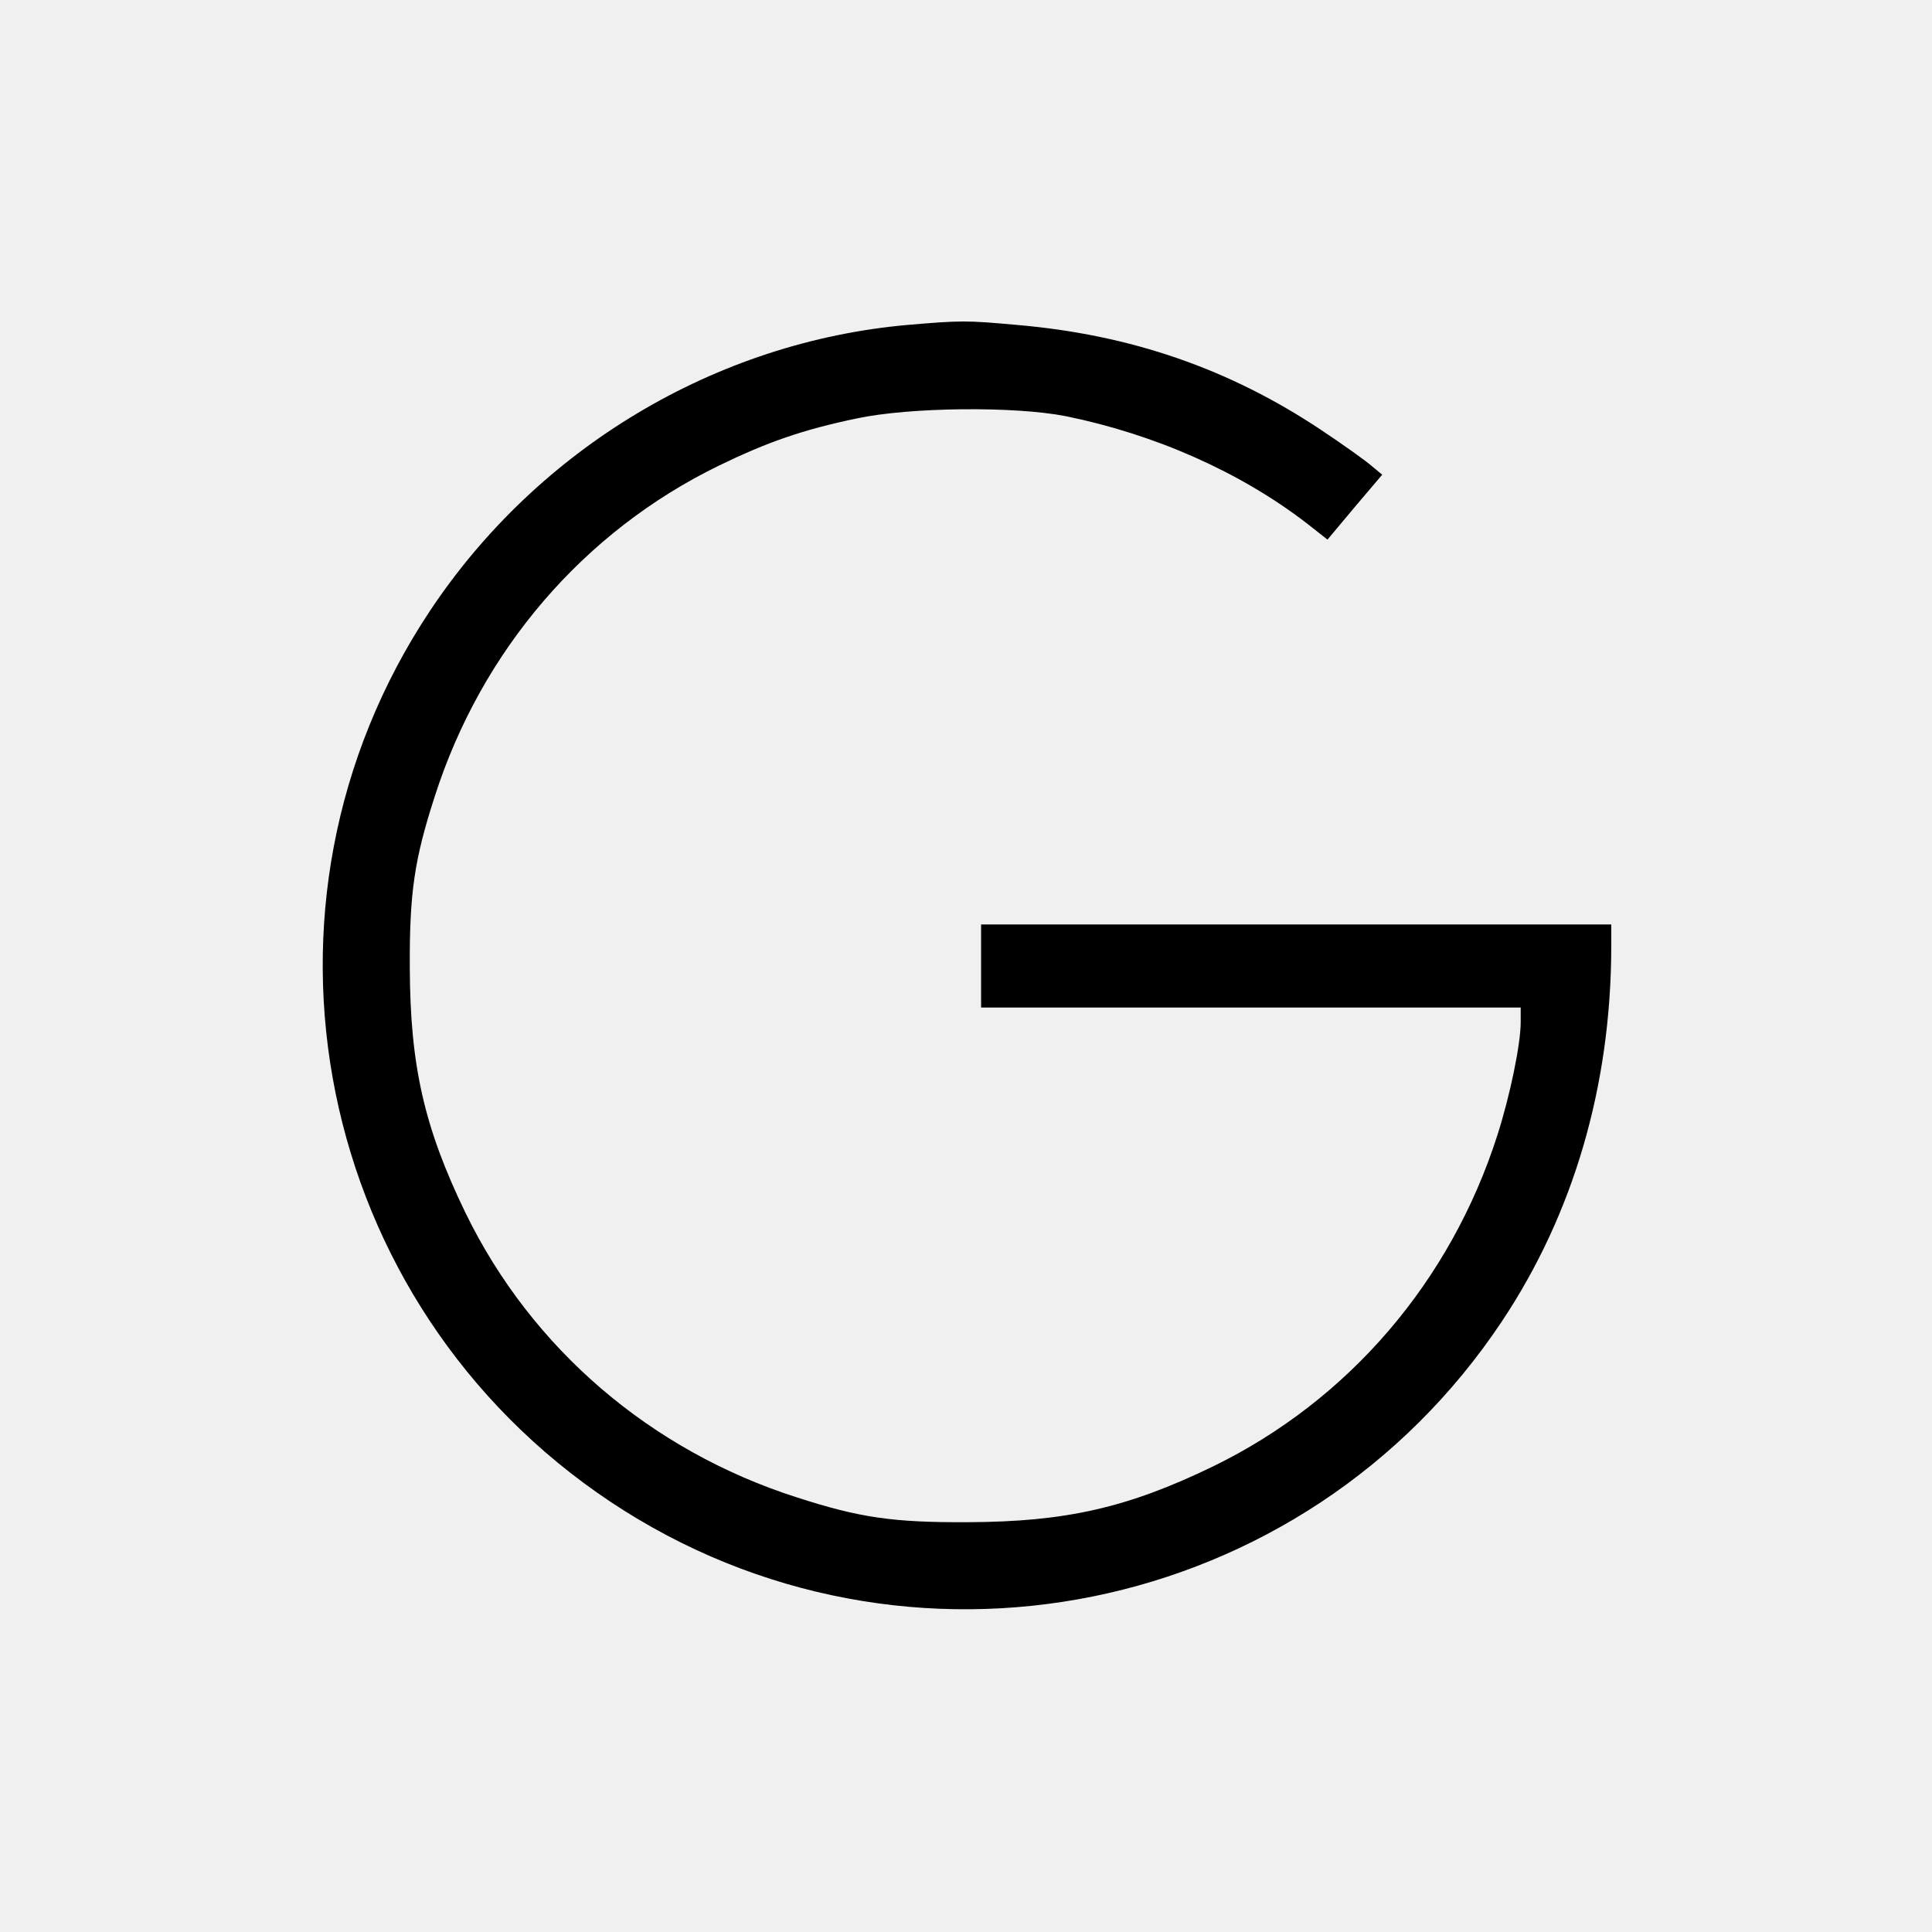
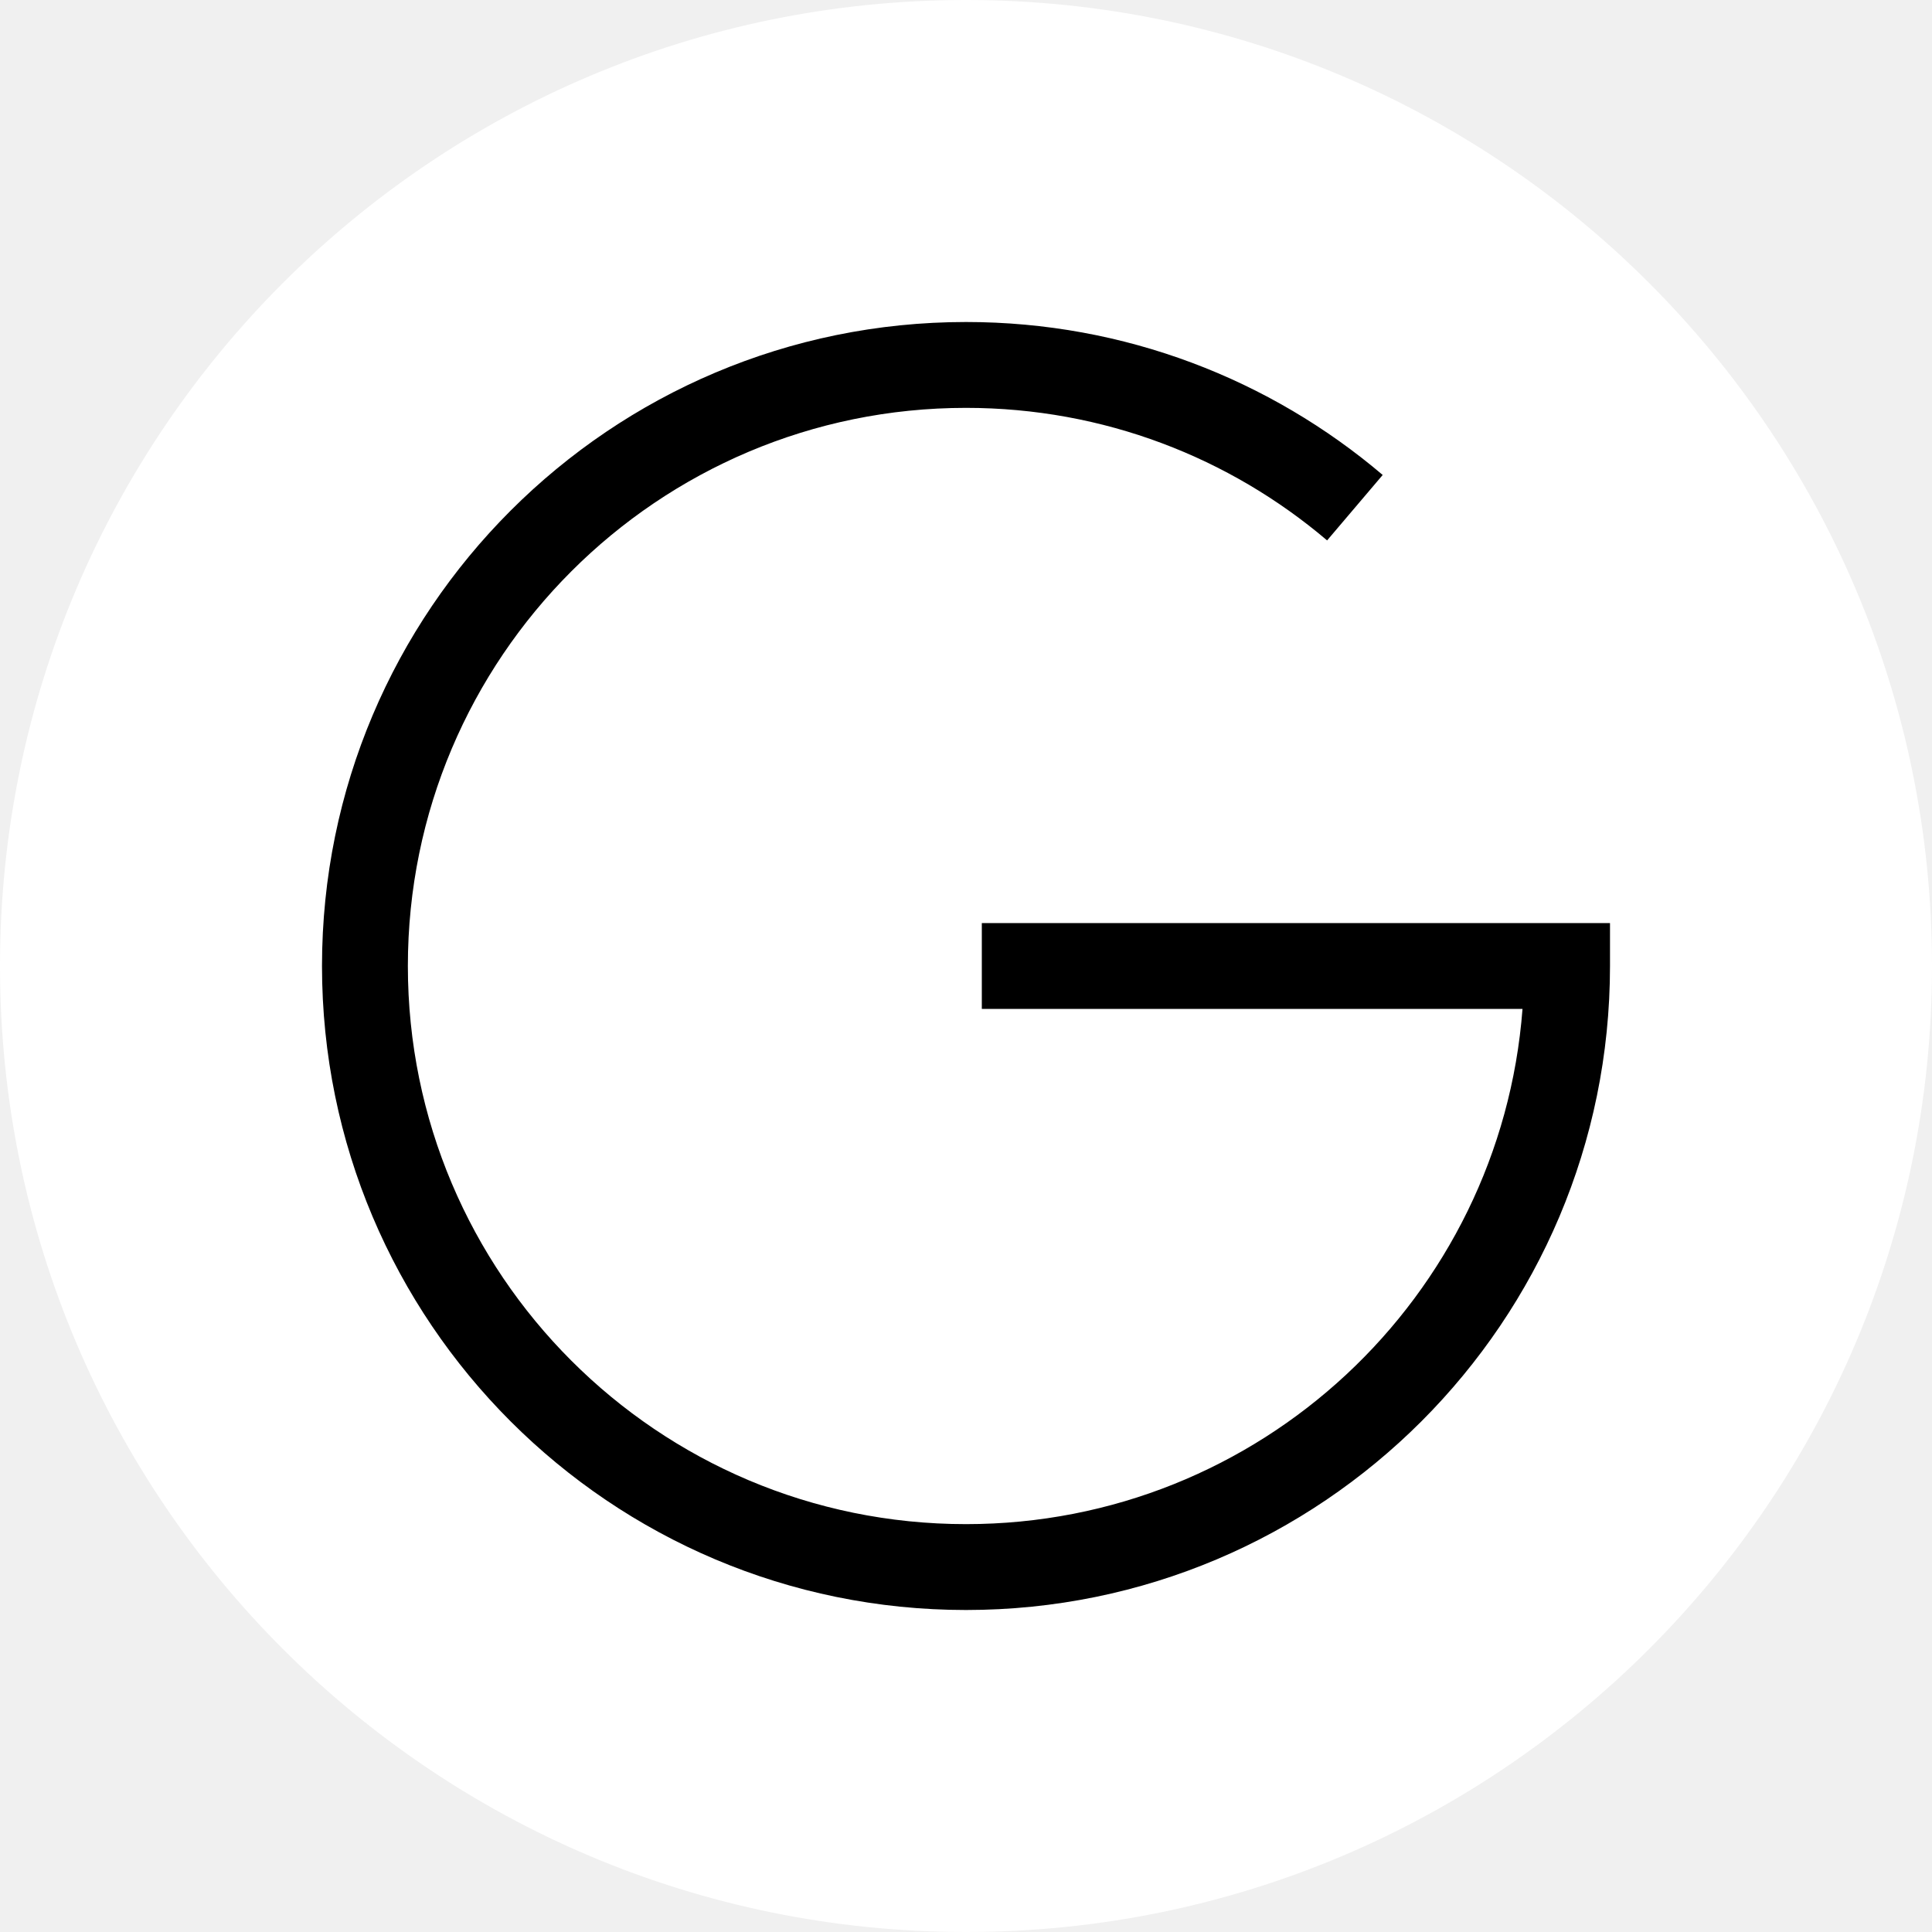
- <svg xmlns="http://www.w3.org/2000/svg" version="1.0" width="512pt" height="512pt" viewBox="0 0 512 512" preserveAspectRatio="xMidYMid meet">
-   <g transform="translate(0,512) scale(0.1,-0.1)" fill="#000000" stroke="none">
-     <path d="M2406 4259 c-509 -45 -979 -326 -1266 -757 -521 -783 -307 -1839 478 -2362 783 -521 1839 -307 2362 478 190 285 289 624 290 990 l0 62 -835 0 -835 0 0 -110 0 -110 715 0 715 0 0 -39 c0 -58 -28 -194 -62 -300 -124 -387 -394 -702 -753 -877 -227 -110 -391 -147 -650 -148 -199 -1 -287 12 -454 66 -387 124 -702 394 -877 753 -110 227 -147 391 -148 650 -1 199 12 287 66 454 124 387 394 702 753 877 130 63 222 95 365 125 140 30 418 33 555 6 235 -48 460 -147 637 -283 l56 -44 72 86 73 86 -29 24 c-16 14 -75 56 -132 94 -243 162 -504 253 -808 279 -133 12 -147 12 -288 0z" />
-   </g>
+ <svg xmlns="http://www.w3.org/2000/svg" width="512" height="512" viewBox="0 0 512 512" fill="none">
+   <circle cx="256" cy="256" r="256" fill="white" />
+   <path fill-rule="evenodd" clip-rule="evenodd" d="M256 108.089C174.311 108.089 108.089 174.311 108.089 256C108.089 337.689 174.311 403.911 256 403.911C333.861 403.911 397.67 343.751 403.48 267.378H260.192V244.622H426.667V256C426.667 350.257 350.257 426.667 256 426.667C161.743 426.667 85.333 350.257 85.333 256C85.333 161.744 161.743 85.334 256 85.334C298.102 85.334 336.67 100.594 366.429 125.871L351.697 143.214C325.897 121.299 292.506 108.089 256 108.089Z" fill="black" />
</svg>
